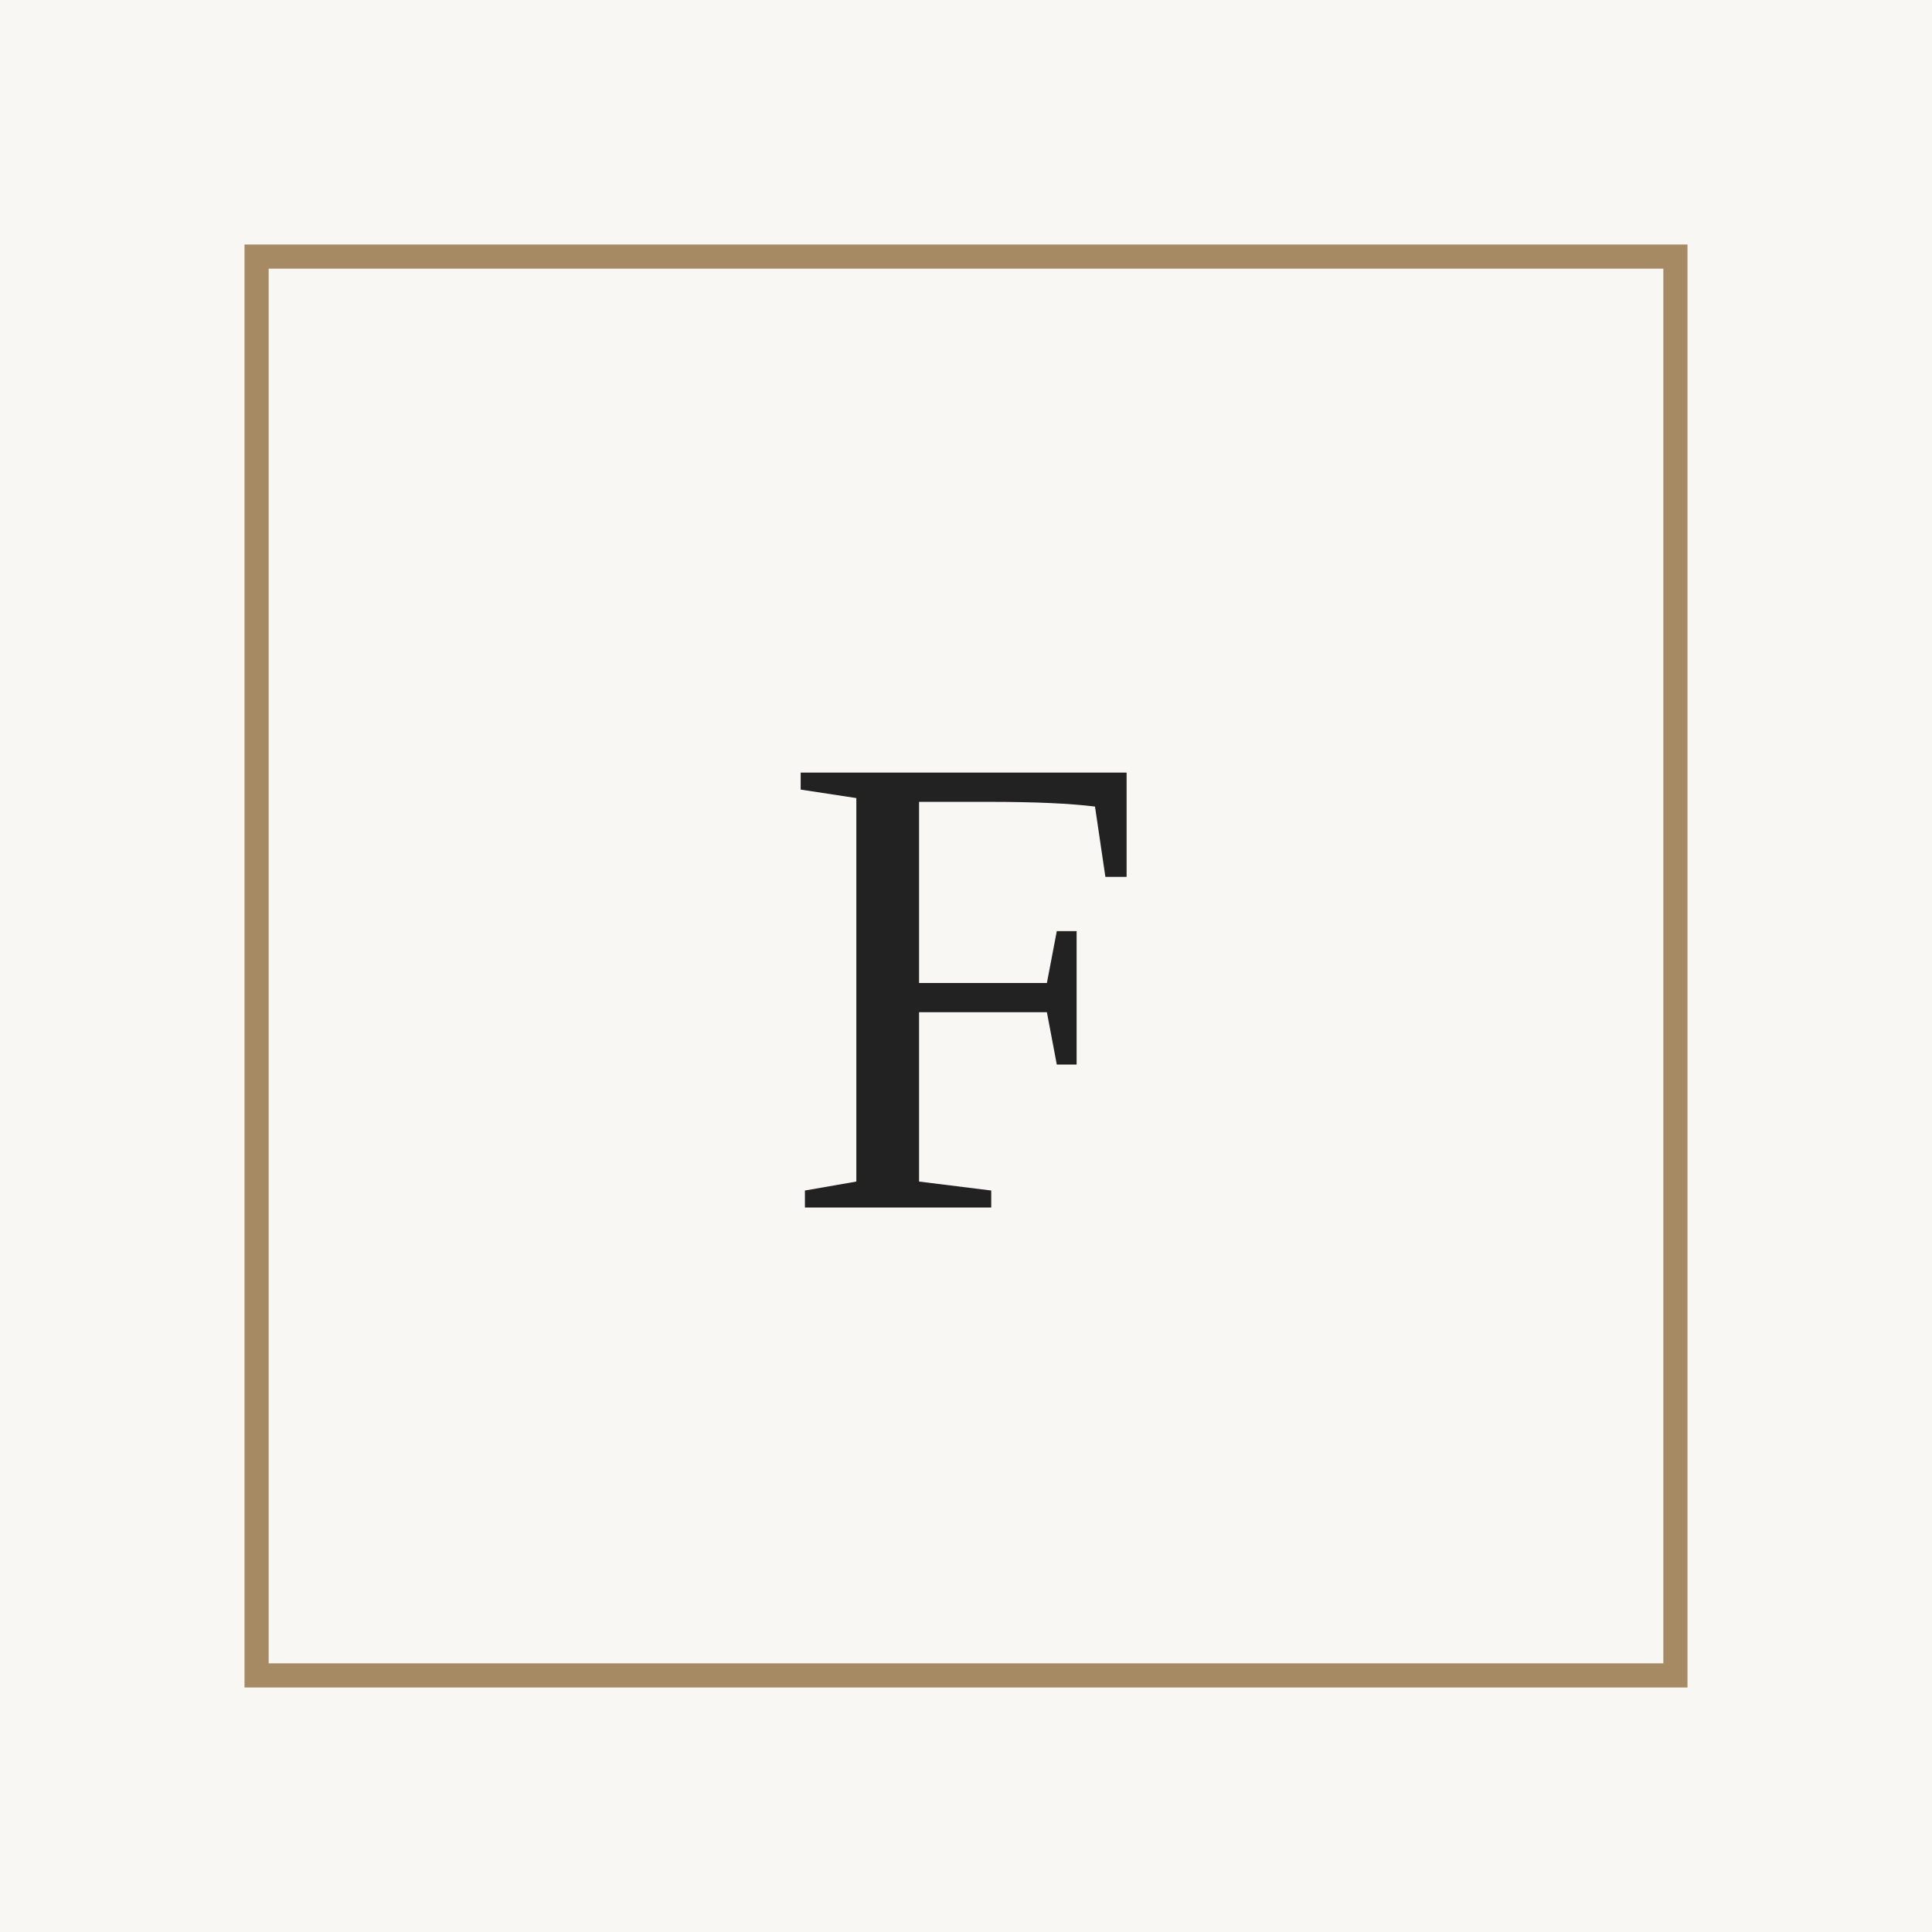
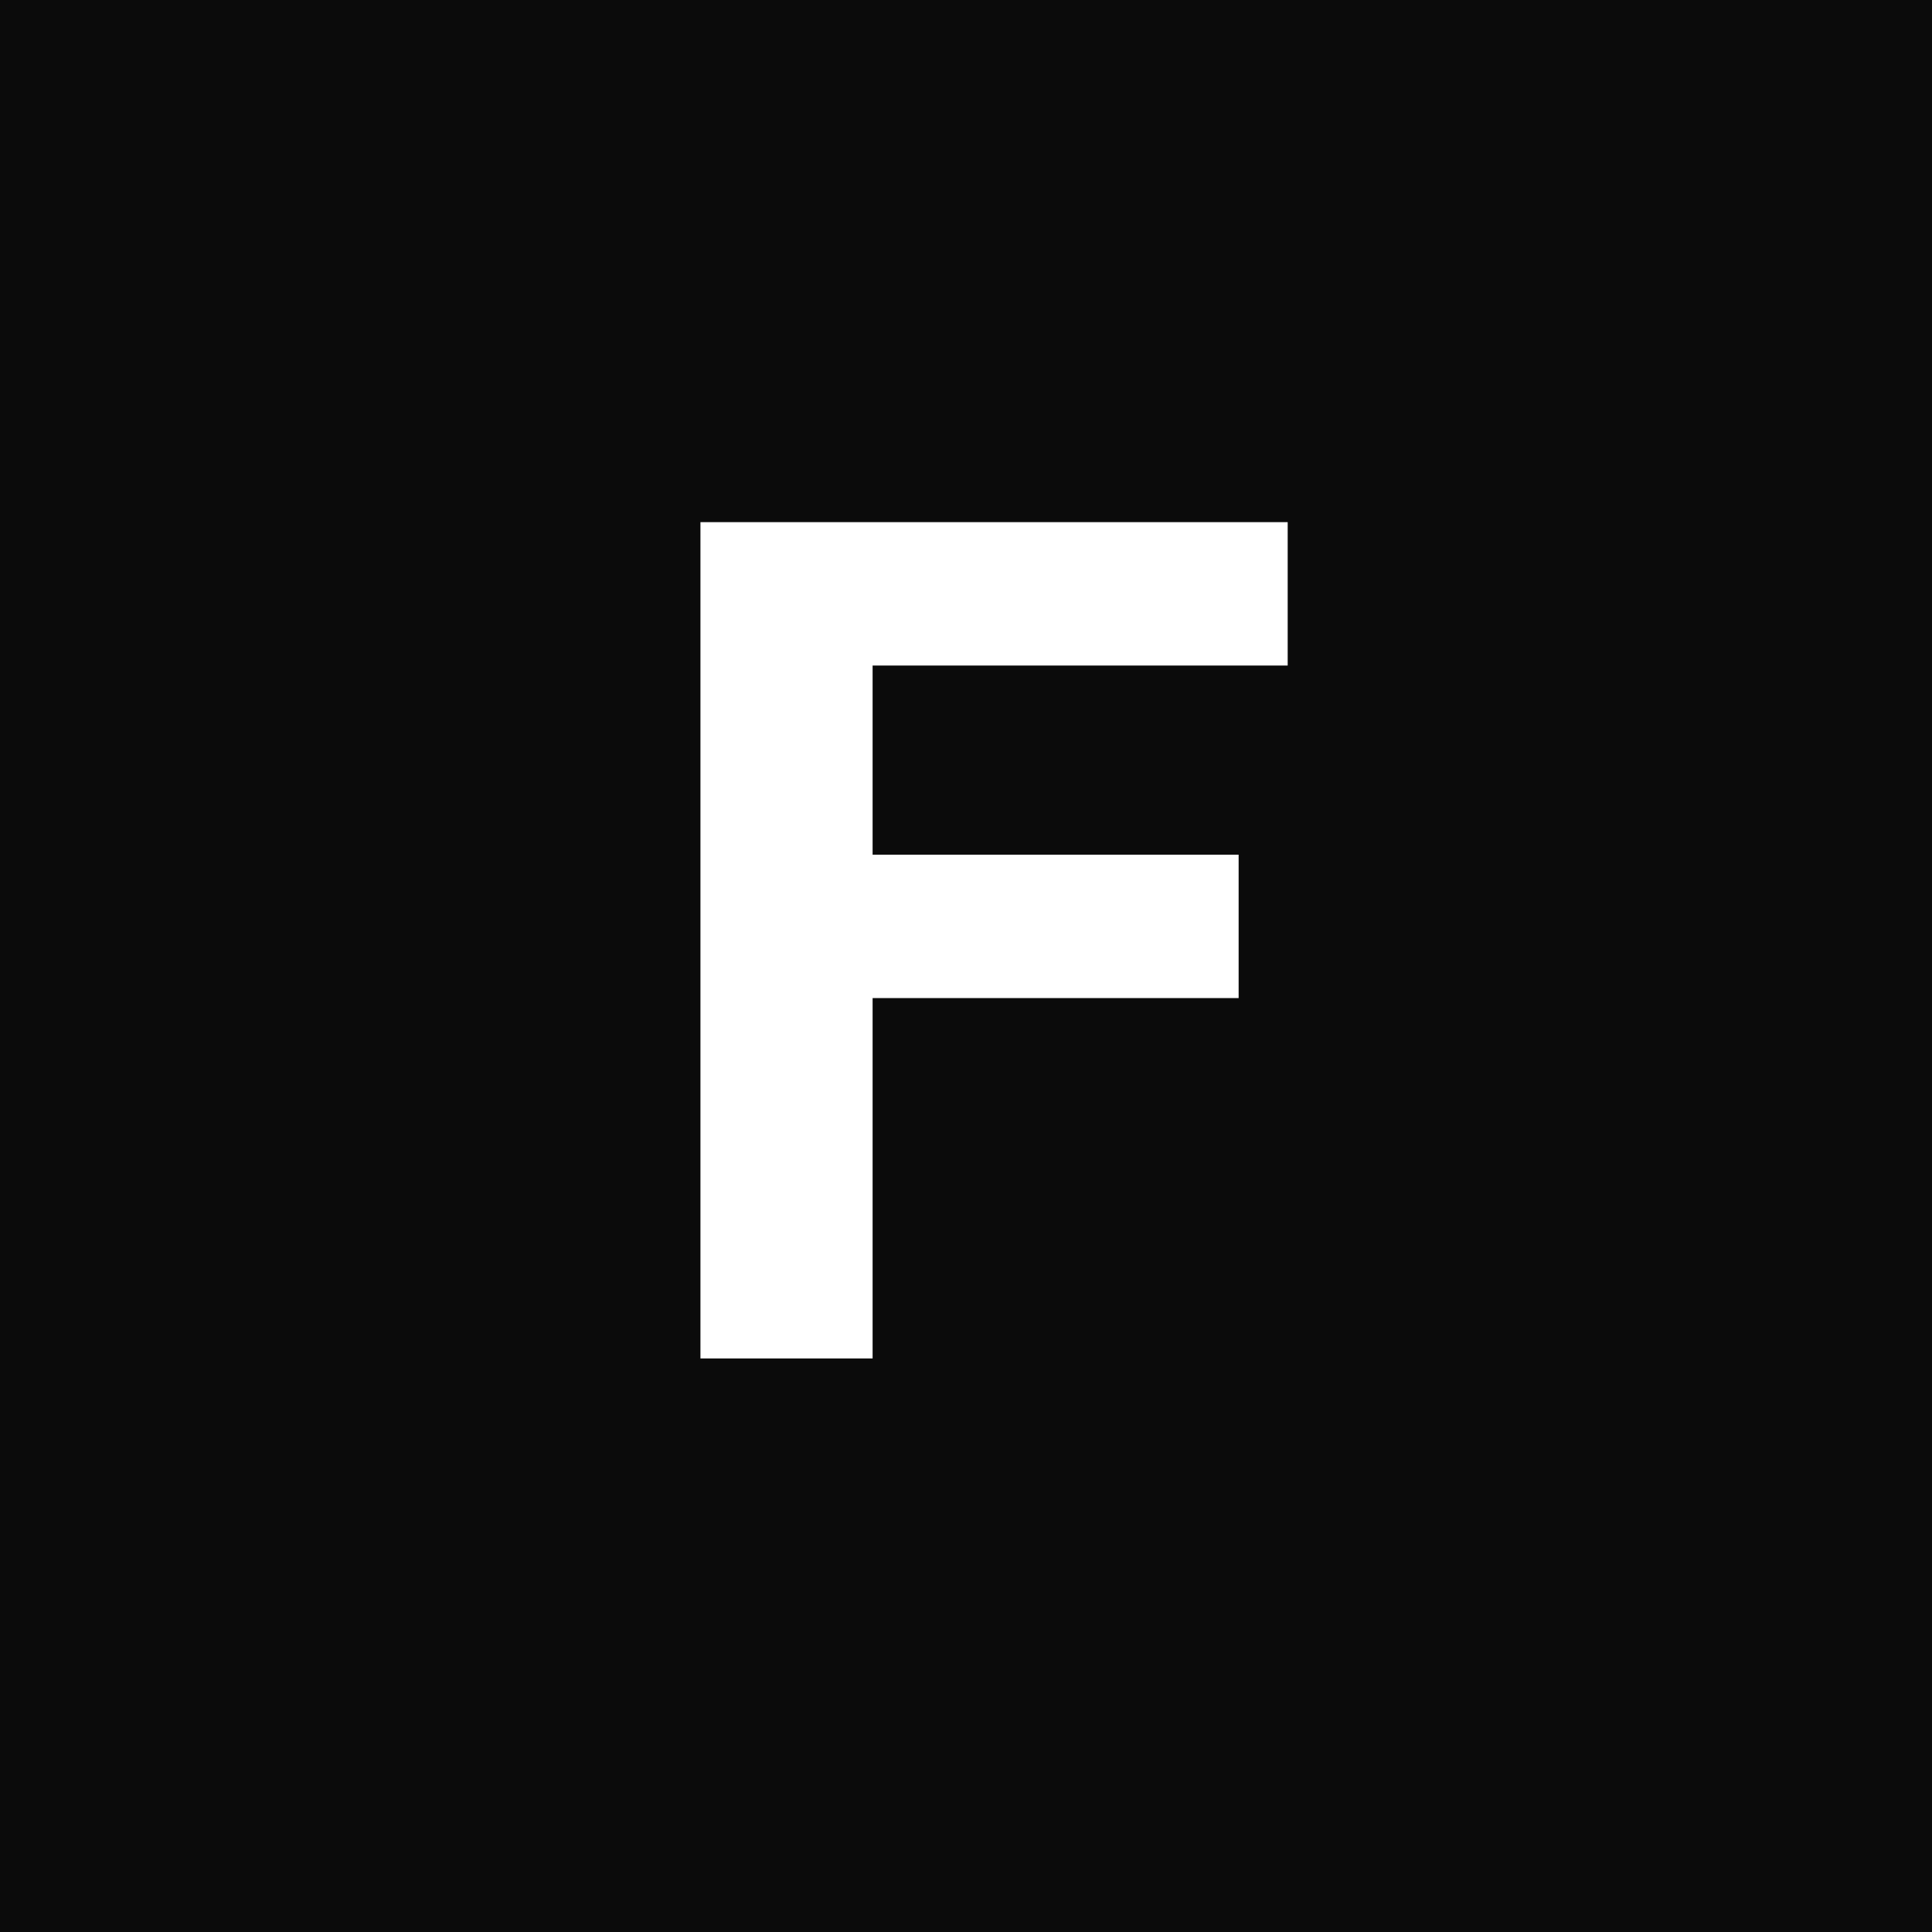
<svg xmlns="http://www.w3.org/2000/svg" viewBox="0 0 64 64">
-   <rect width="64" height="64" fill="#F8F7F3" />
-   <rect x="8.5" y="8.5" width="47" height="47" fill="none" stroke="#A68A64" stroke-width="0.8" />
-   <text x="32" y="40" text-anchor="middle" font-family="Georgia, 'Times New Roman', serif" font-size="22" letter-spacing="1" fill="#222222">F</text>
+   <rect width="64" height="64" fill="#0B0B0B" />
+   <text x="32" y="45" text-anchor="middle" font-family="Helvetica, Arial, sans-serif" font-weight="900" font-size="38" fill="#FFFFFF">F</text>
</svg>
